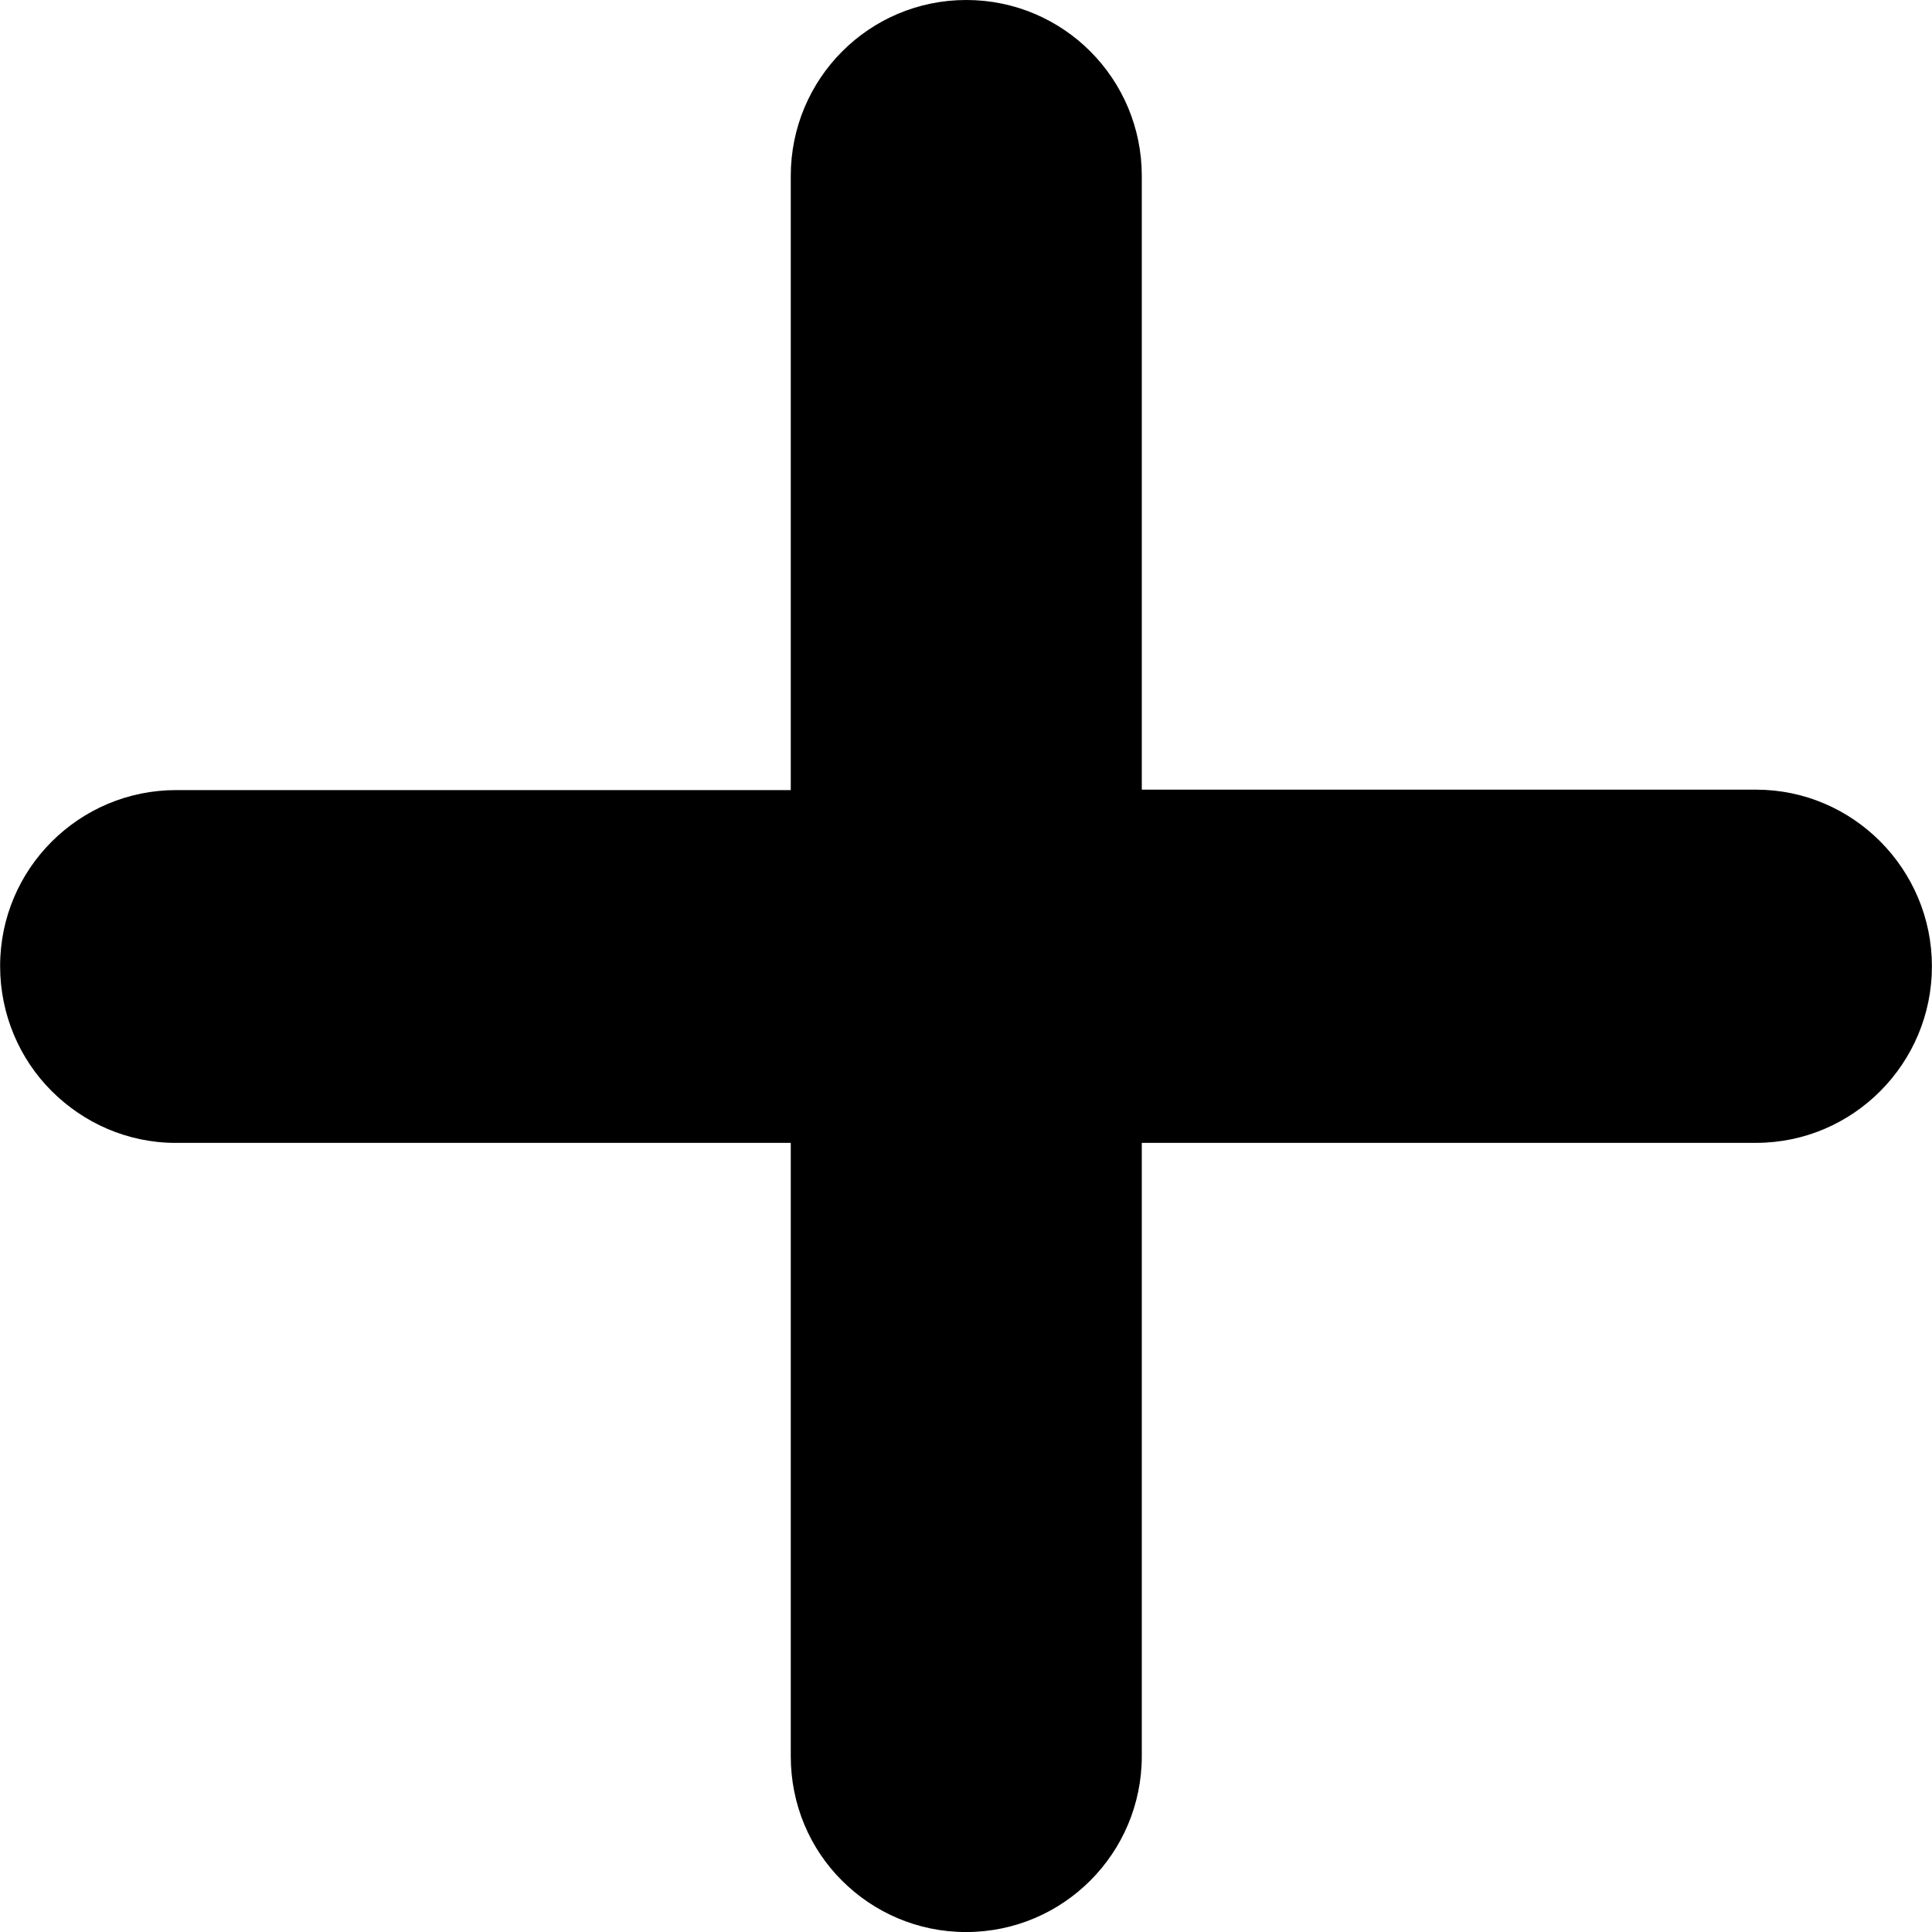
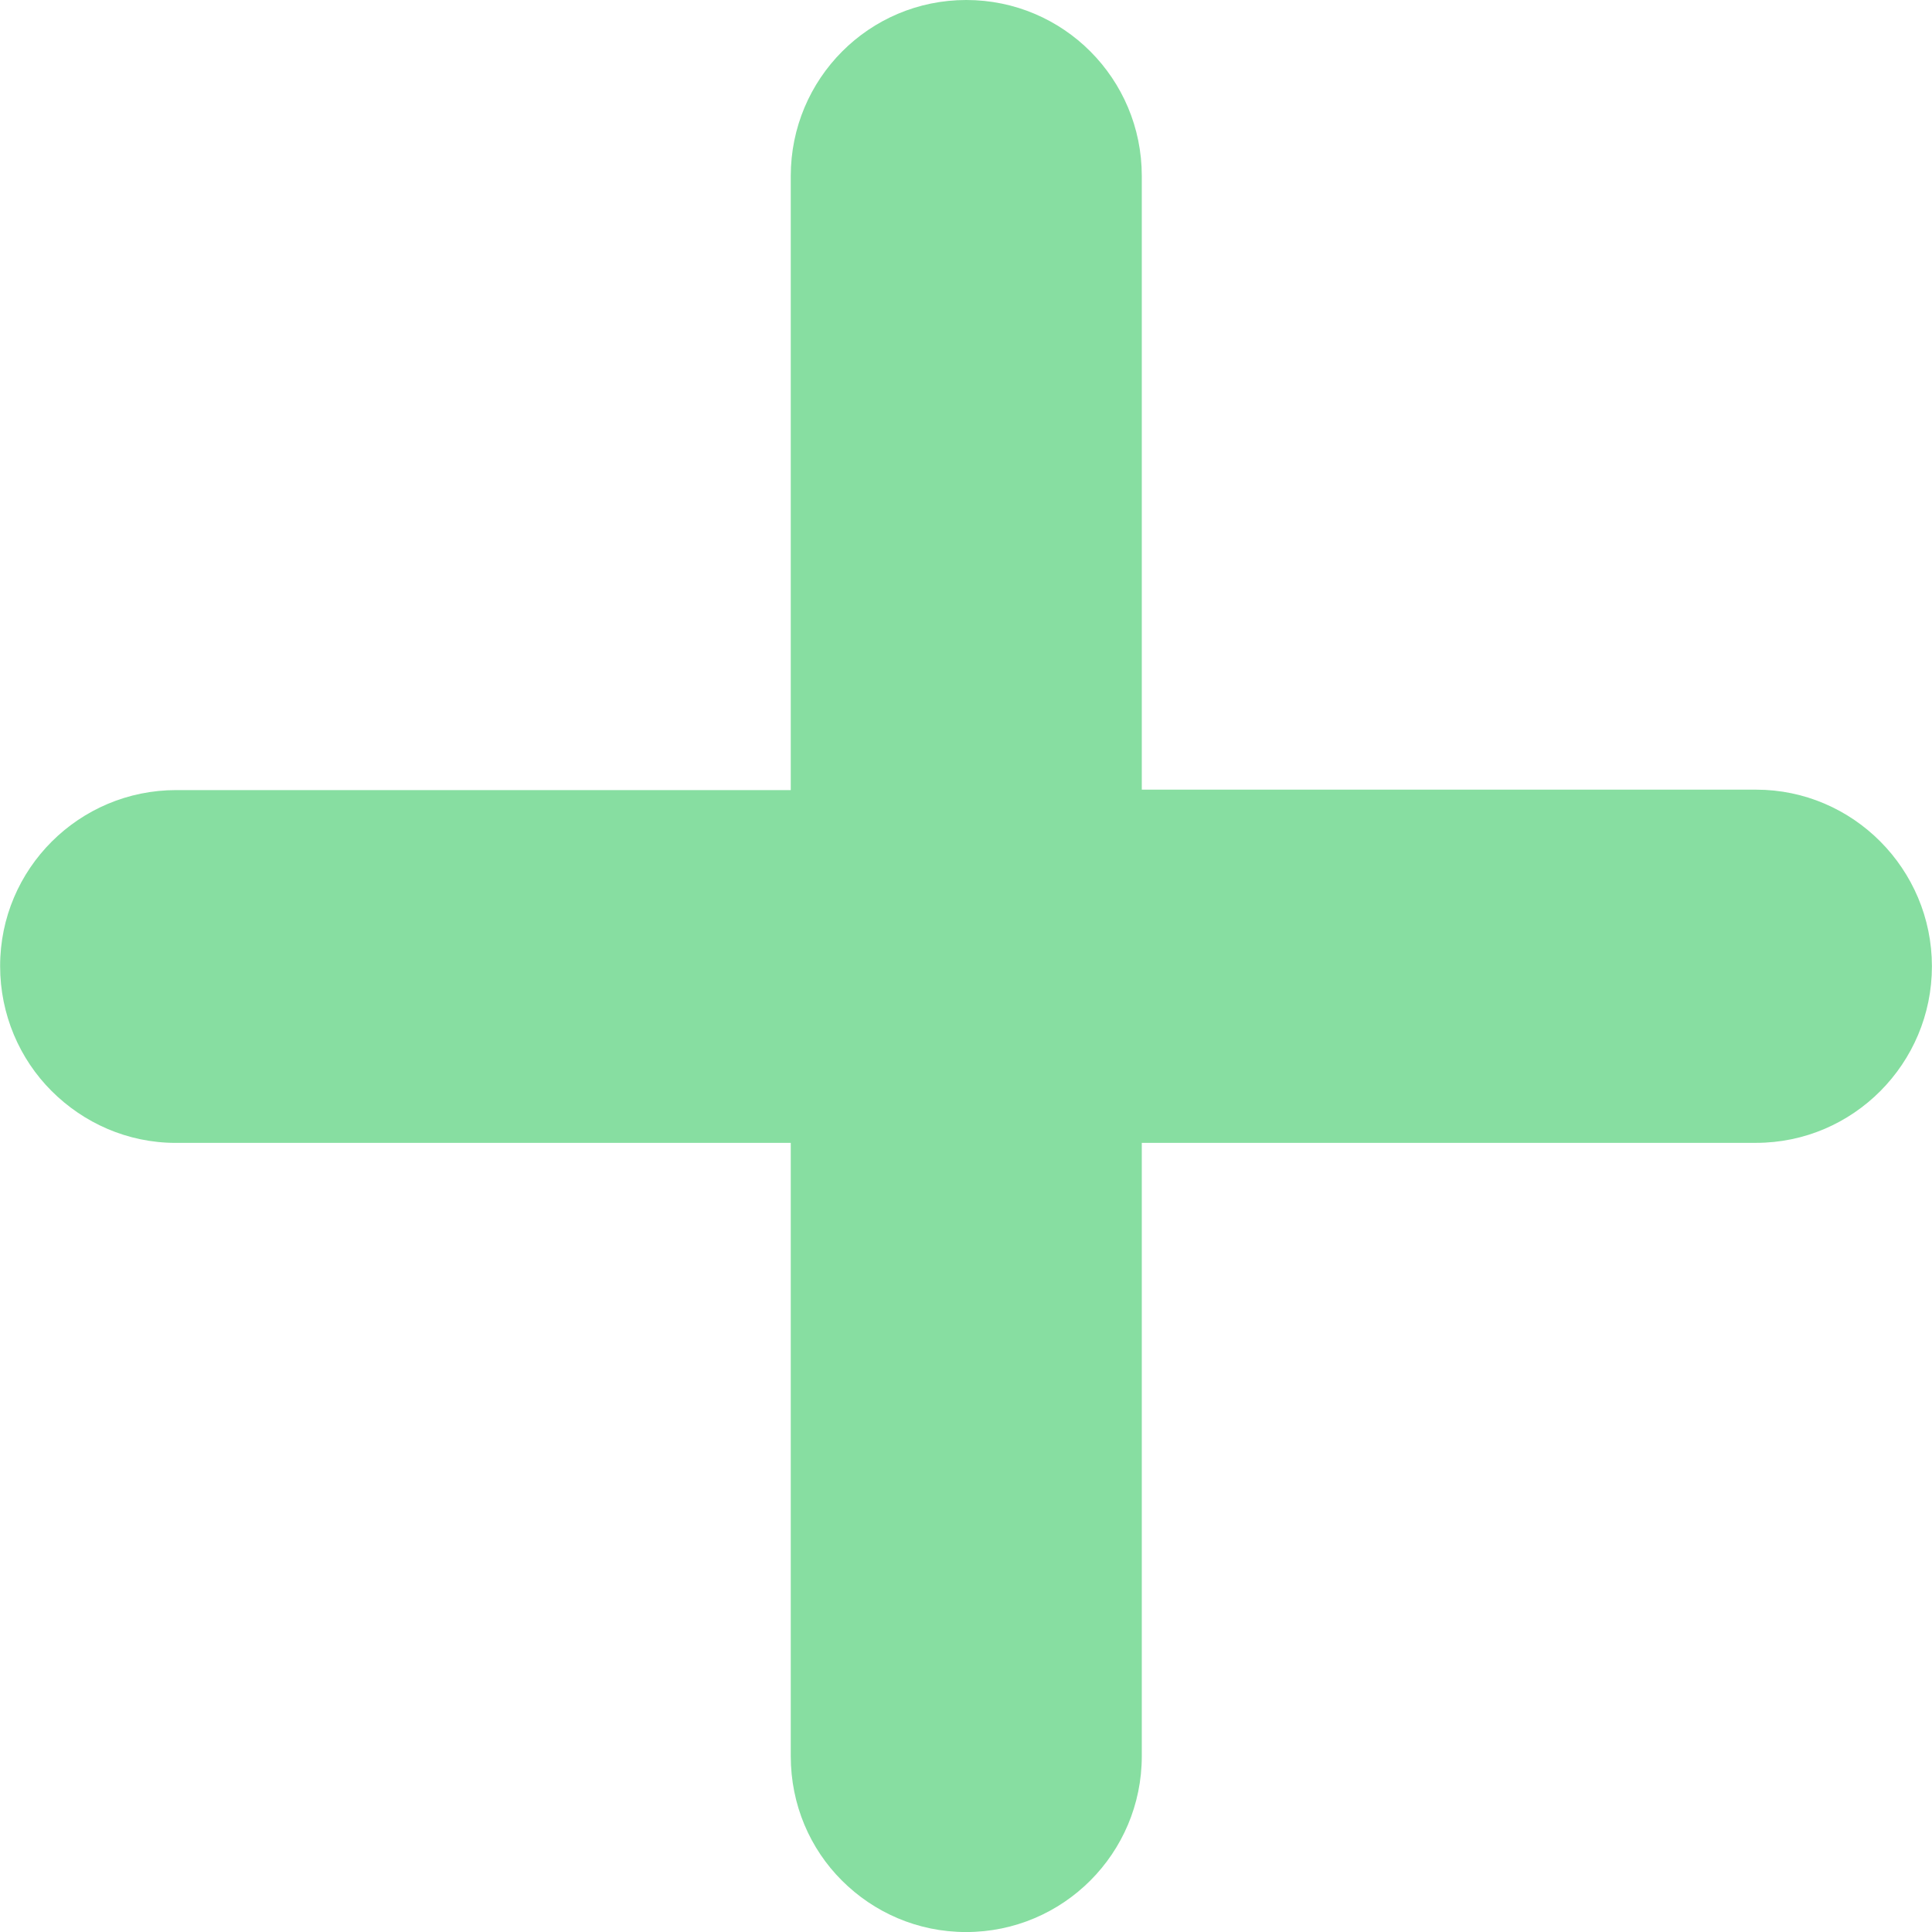
- <svg xmlns="http://www.w3.org/2000/svg" version="1.1" id="Capa_1" x="0px" y="0px" width="45.402px" height="45.402px" viewBox="0 0 45.402 45.402" style="enable-background:new 0 0 45.402 45.402;" xml:space="preserve">
+ <svg xmlns="http://www.w3.org/2000/svg" version="1.1" id="Capa_1" x="0px" y="0px" width="45.402px" height="45.402px" viewBox="0 0 45.402 45.402" fill="#87dea1" style="enable-background:new 0 0 45.402 45.402;" xml:space="preserve">
  <g>
    <path d="M41.267,18.557H26.832V4.134C26.832,1.851,24.99,0,22.707,0c-2.283,0-4.124,1.851-4.124,4.135v14.432H4.141   c-2.283,0-4.139,1.851-4.138,4.135c-0.001,1.141,0.46,2.187,1.207,2.934c0.748,0.749,1.78,1.222,2.92,1.222h14.453V41.27   c0,1.142,0.453,2.176,1.201,2.922c0.748,0.748,1.777,1.211,2.919,1.211c2.282,0,4.129-1.851,4.129-4.133V26.857h14.435   c2.283,0,4.134-1.867,4.133-4.15C45.399,20.425,43.548,18.557,41.267,18.557z" />
  </g>
  <g>
</g>
  <g>
</g>
  <g>
</g>
  <g>
</g>
  <g>
</g>
  <g>
</g>
  <g>
</g>
  <g>
</g>
  <g>
</g>
  <g>
</g>
  <g>
</g>
  <g>
</g>
  <g>
</g>
  <g>
</g>
  <g>
</g>
</svg>
